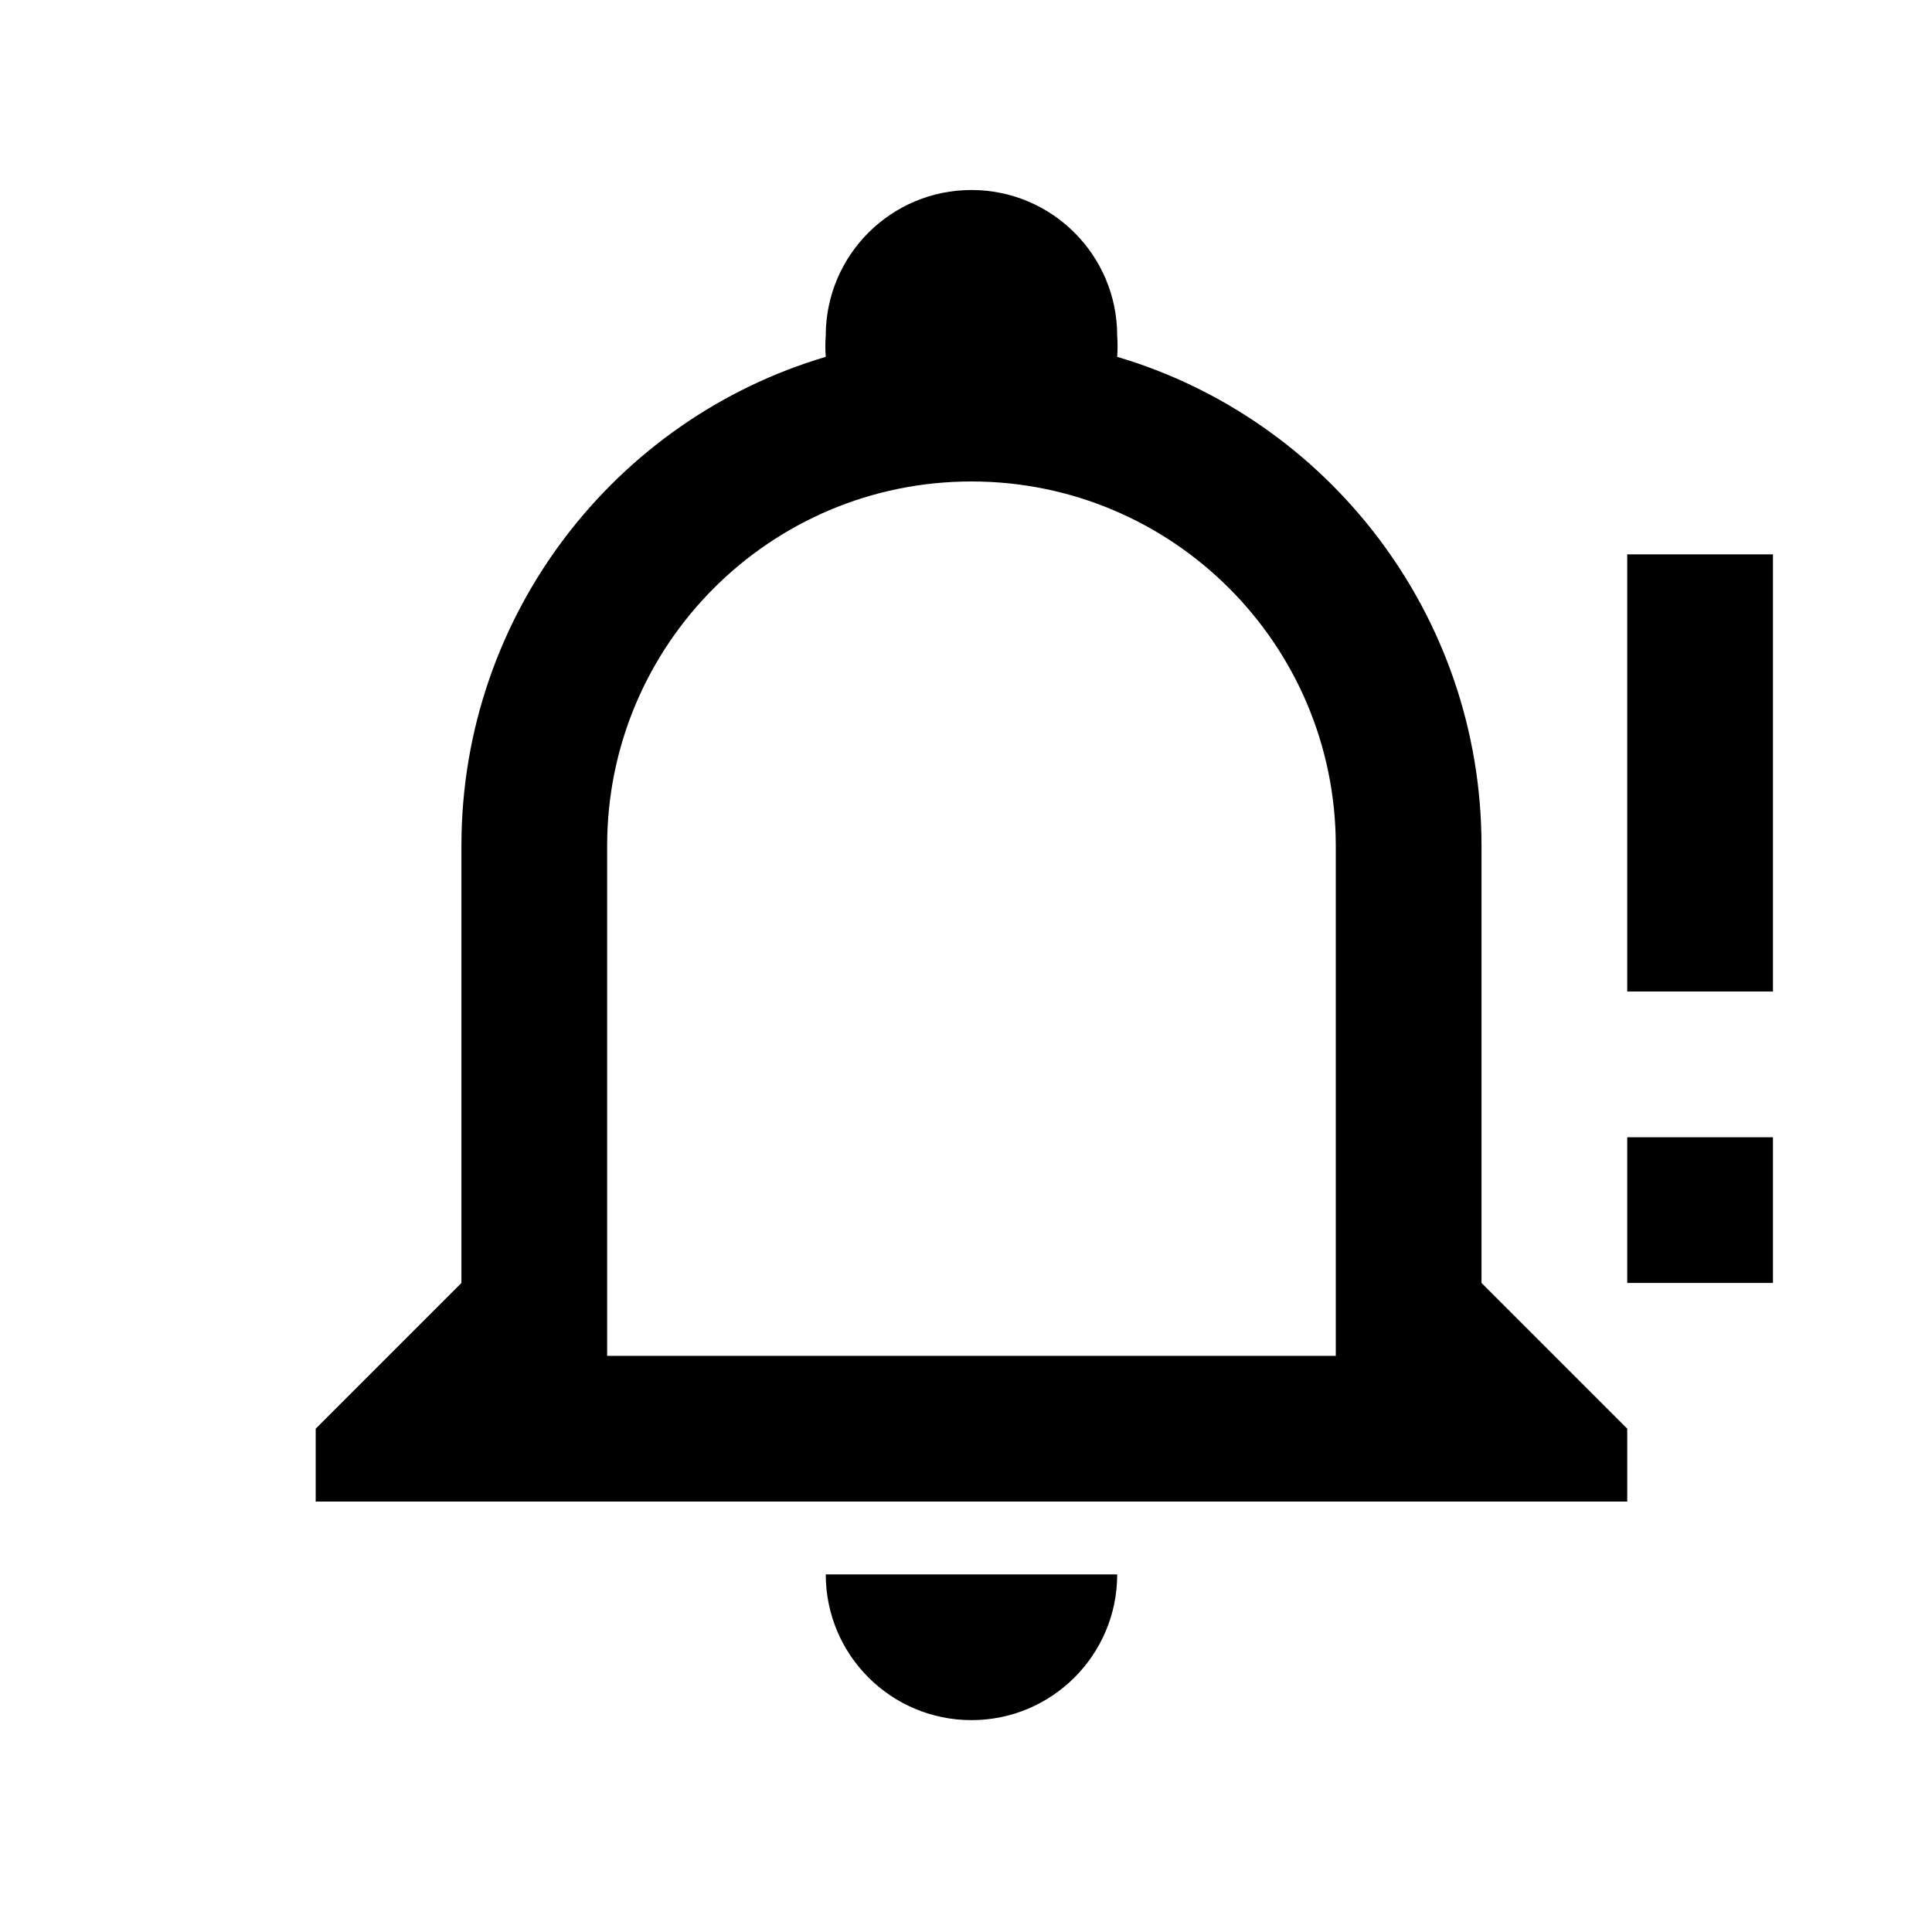
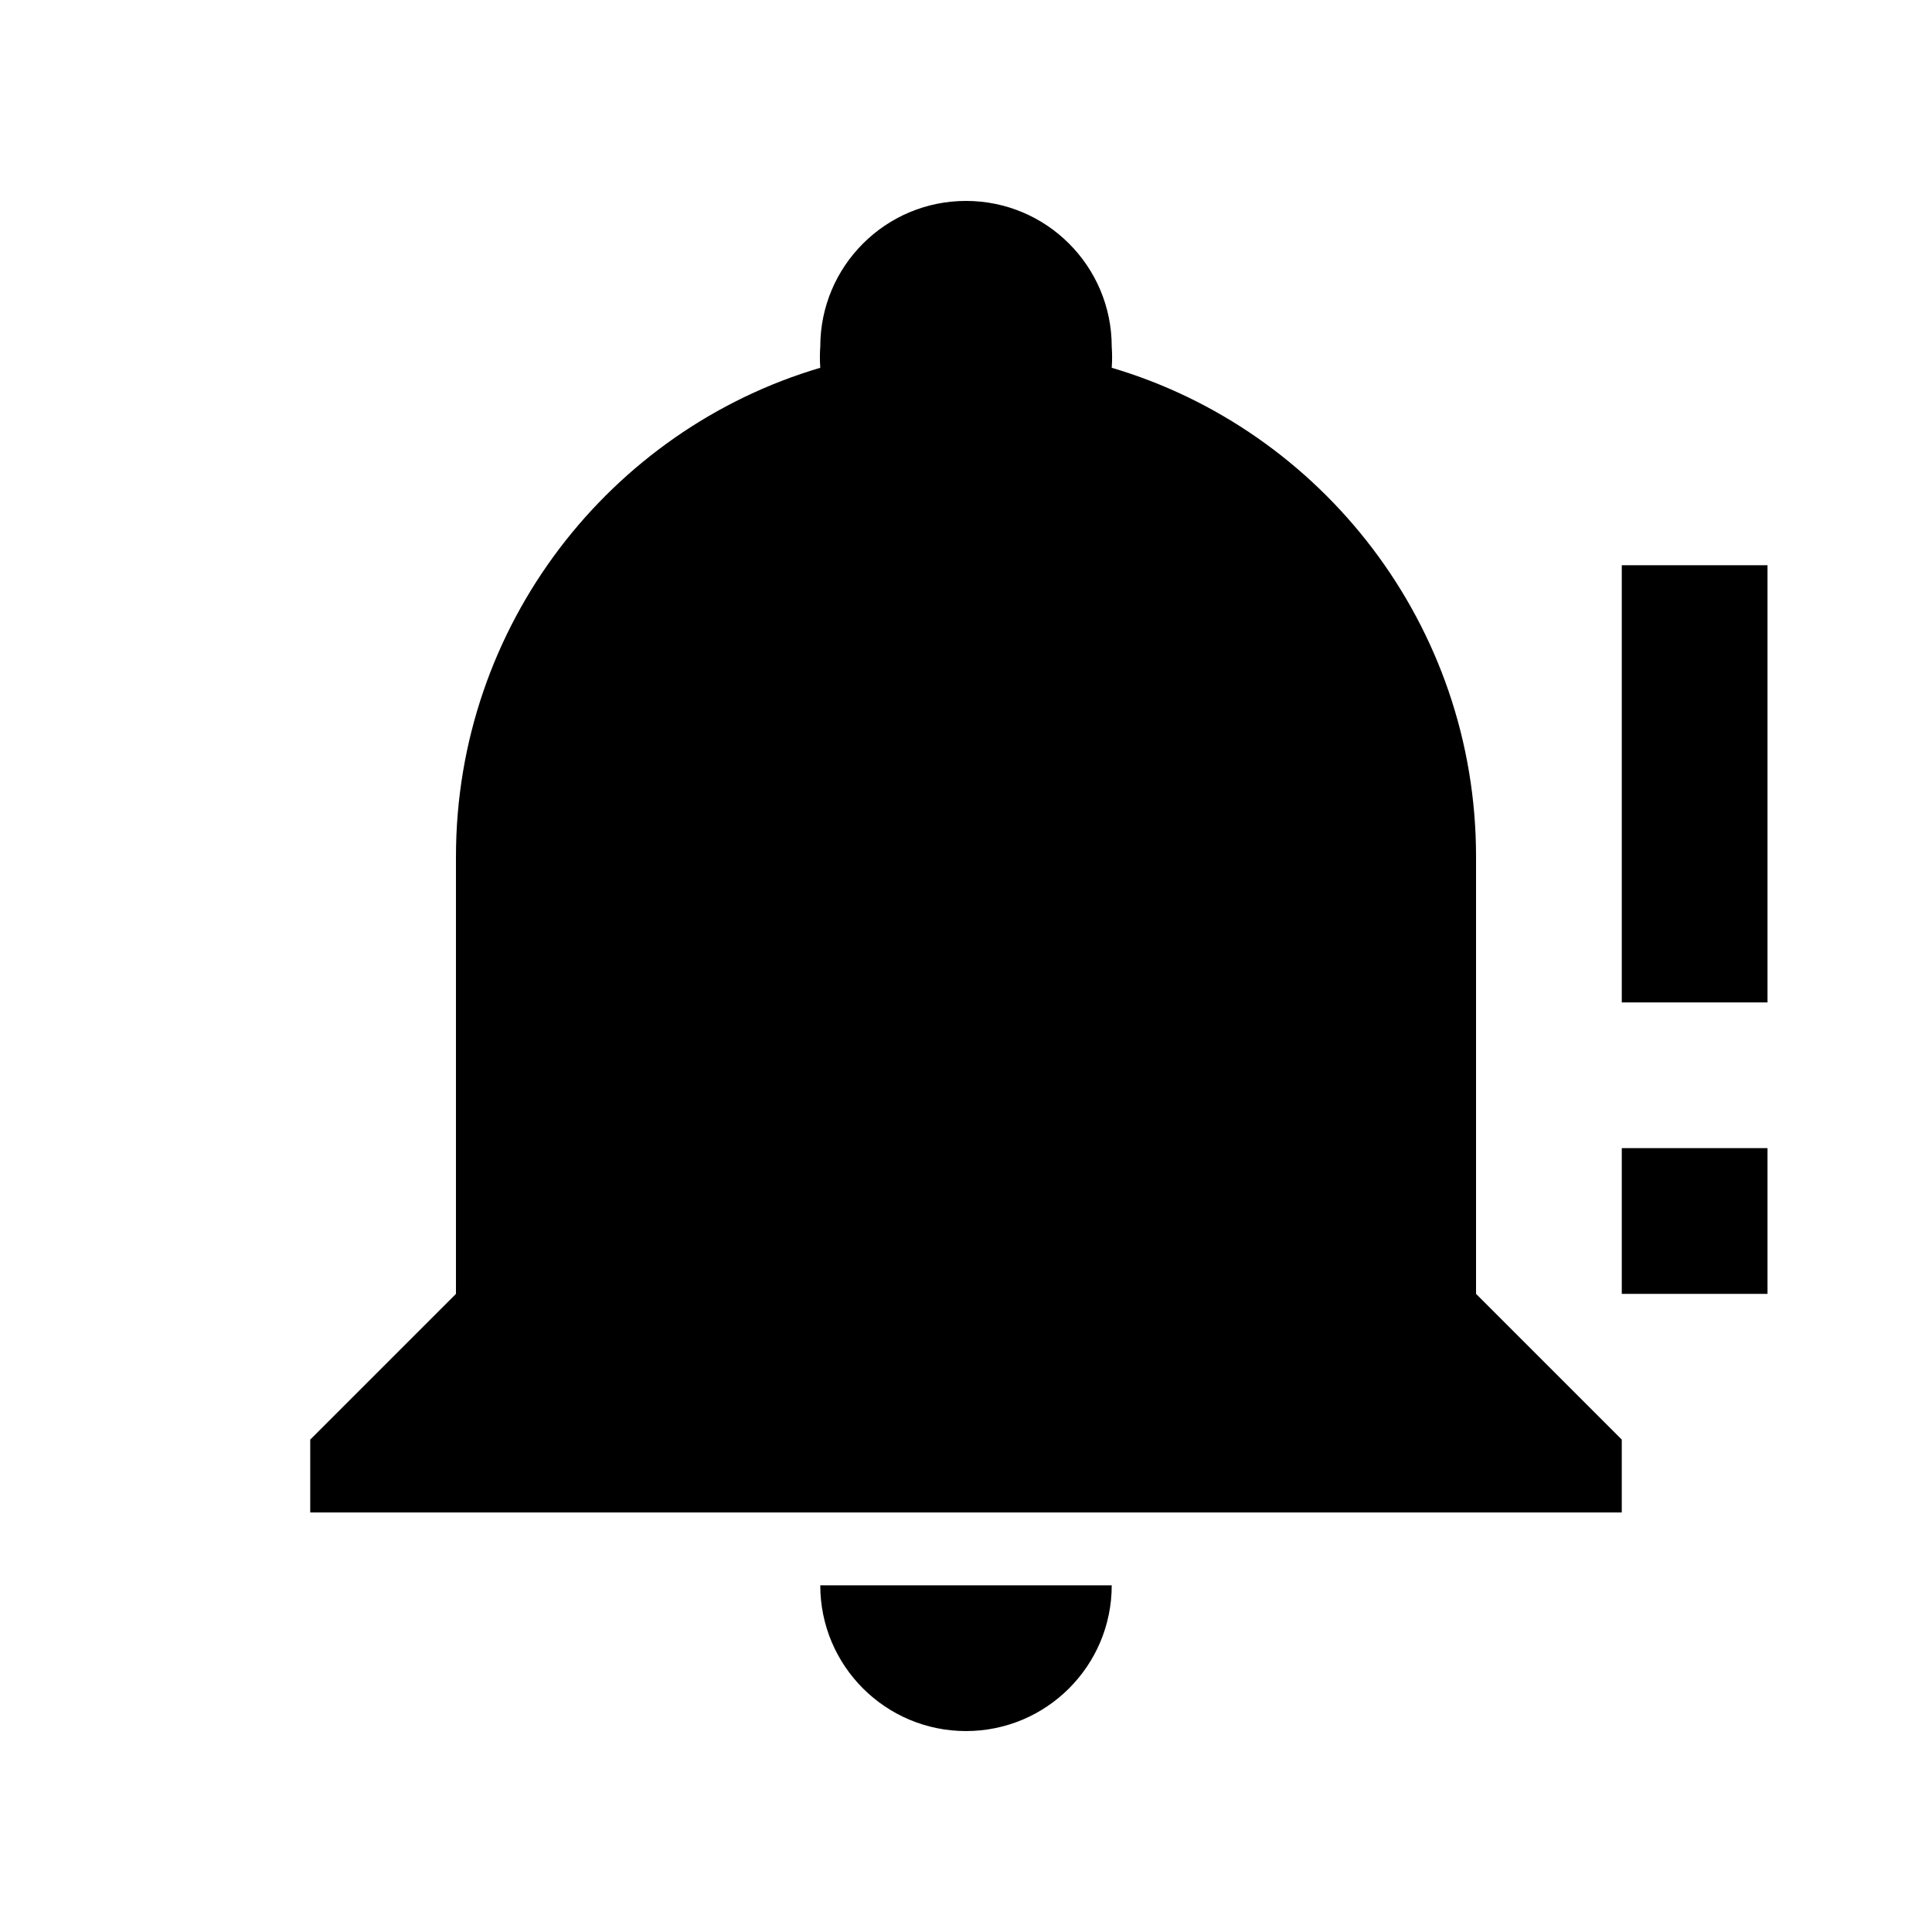
<svg xmlns="http://www.w3.org/2000/svg" width="1e3" height="1e3" version="1.1" viewBox="0 0 1e3 1e3">
-   <path d="m502.83 98.346a75.428 75.428 0 0 0-75.428 75.428 75.428 75.428 0 0 0 0 10.937c-108.62 32.057-188.57 133.13-188.57 253.06v226.28l-75.428 75.428v37.714h678.85v-37.714l-75.428-75.428v-226.28c0-119.93-79.954-221-188.57-253.06a75.428 75.428 0 0 0 0-10.937 75.428 75.428 0 0 0-75.428-75.428m0 150.86a188.57 188.57 0 0 1 188.57 188.57v264h-377.14v-264a188.57 188.57 0 0 1 188.57-188.57m339.43 37.714v226.28h75.428v-226.28h-75.428m0 301.71v75.428h75.428v-75.428h-75.428m-414.85 226.28a75.428 75.428 0 0 0 75.428 75.428 75.428 75.428 0 0 0 75.428-75.428z" stroke-width="37.714" />
+   <path d="m914.86 292.57v226.28h-75.428v-226.28m0 301.71h75.428v75.428h-75.428m-339.43-565.71a75.428 75.428 0 0 0-75.428 75.428 75.428 75.428 0 0 0 0 10.937c-108.62 32.057-188.57 133.13-188.57 253.06v226.28l-75.428 75.428v37.714h678.85v-37.714l-75.428-75.428v-226.28c0-119.93-79.954-221-188.57-253.06a75.428 75.428 0 0 0 0-10.937 75.428 75.428 0 0 0-75.428-75.428m-75.428 716.57a75.428 75.428 0 0 0 75.428 75.428 75.428 75.428 0 0 0 75.428-75.428z" stroke-width="37.714" />
</svg>
